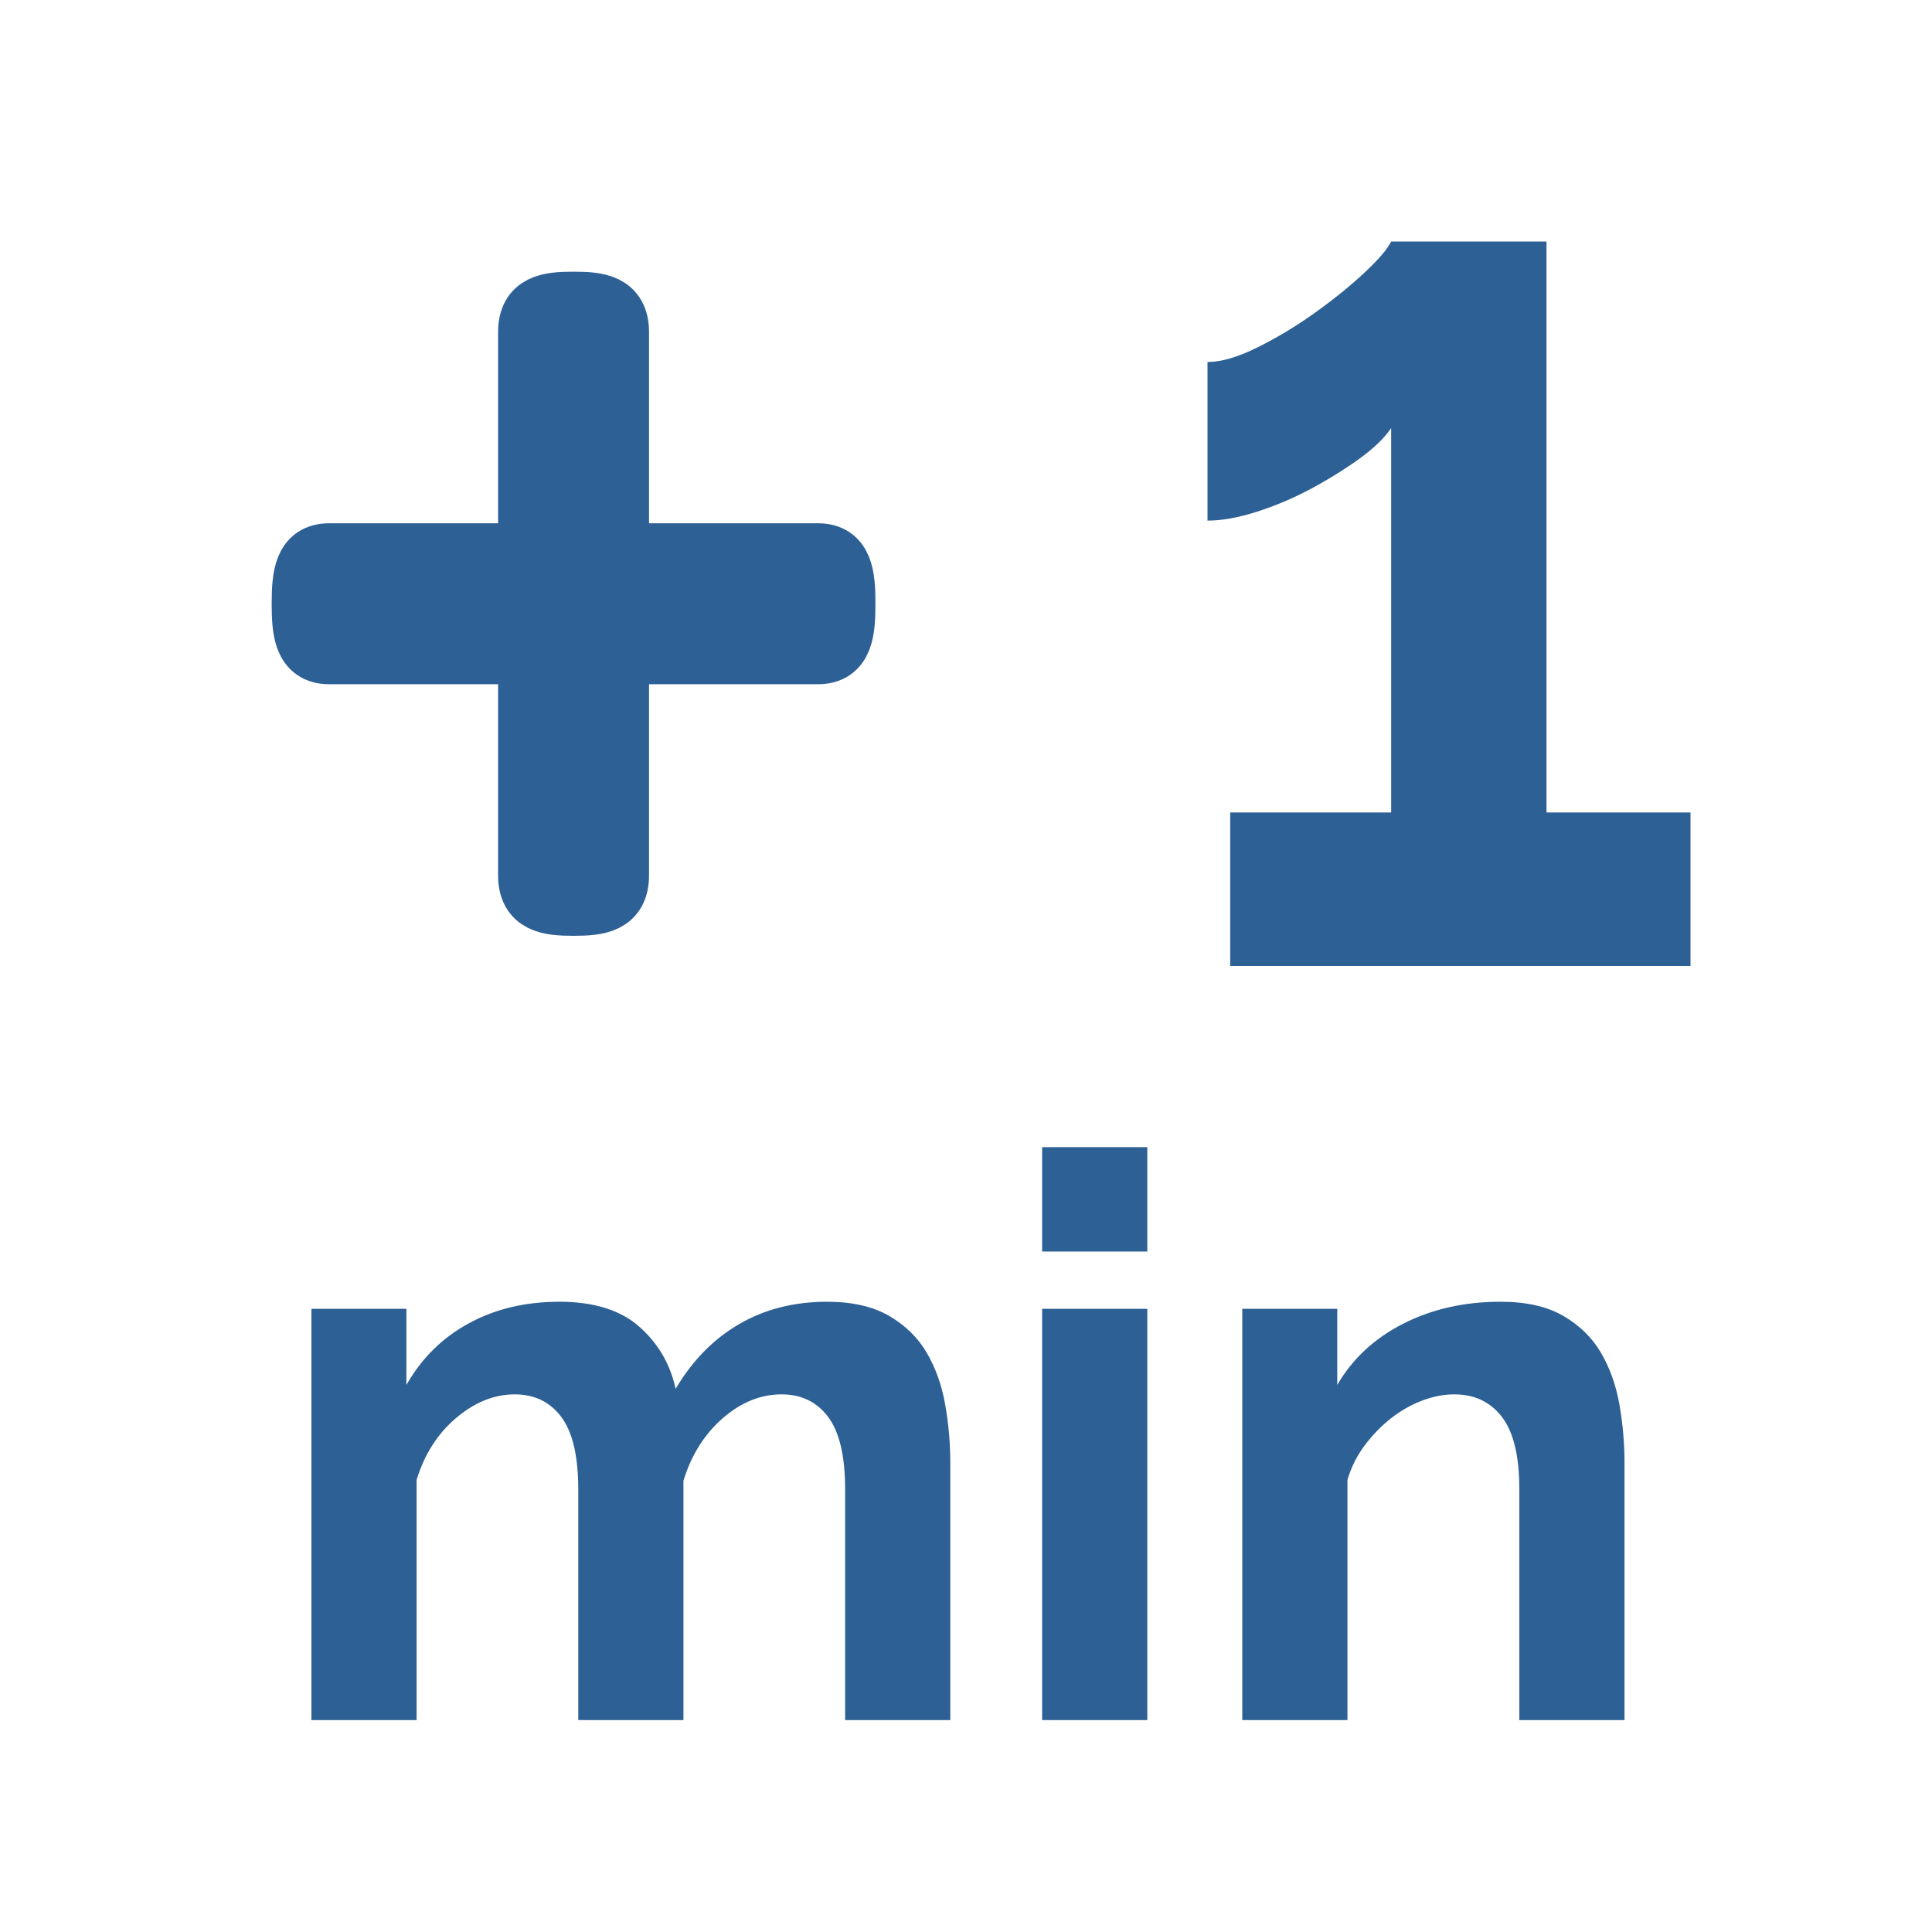
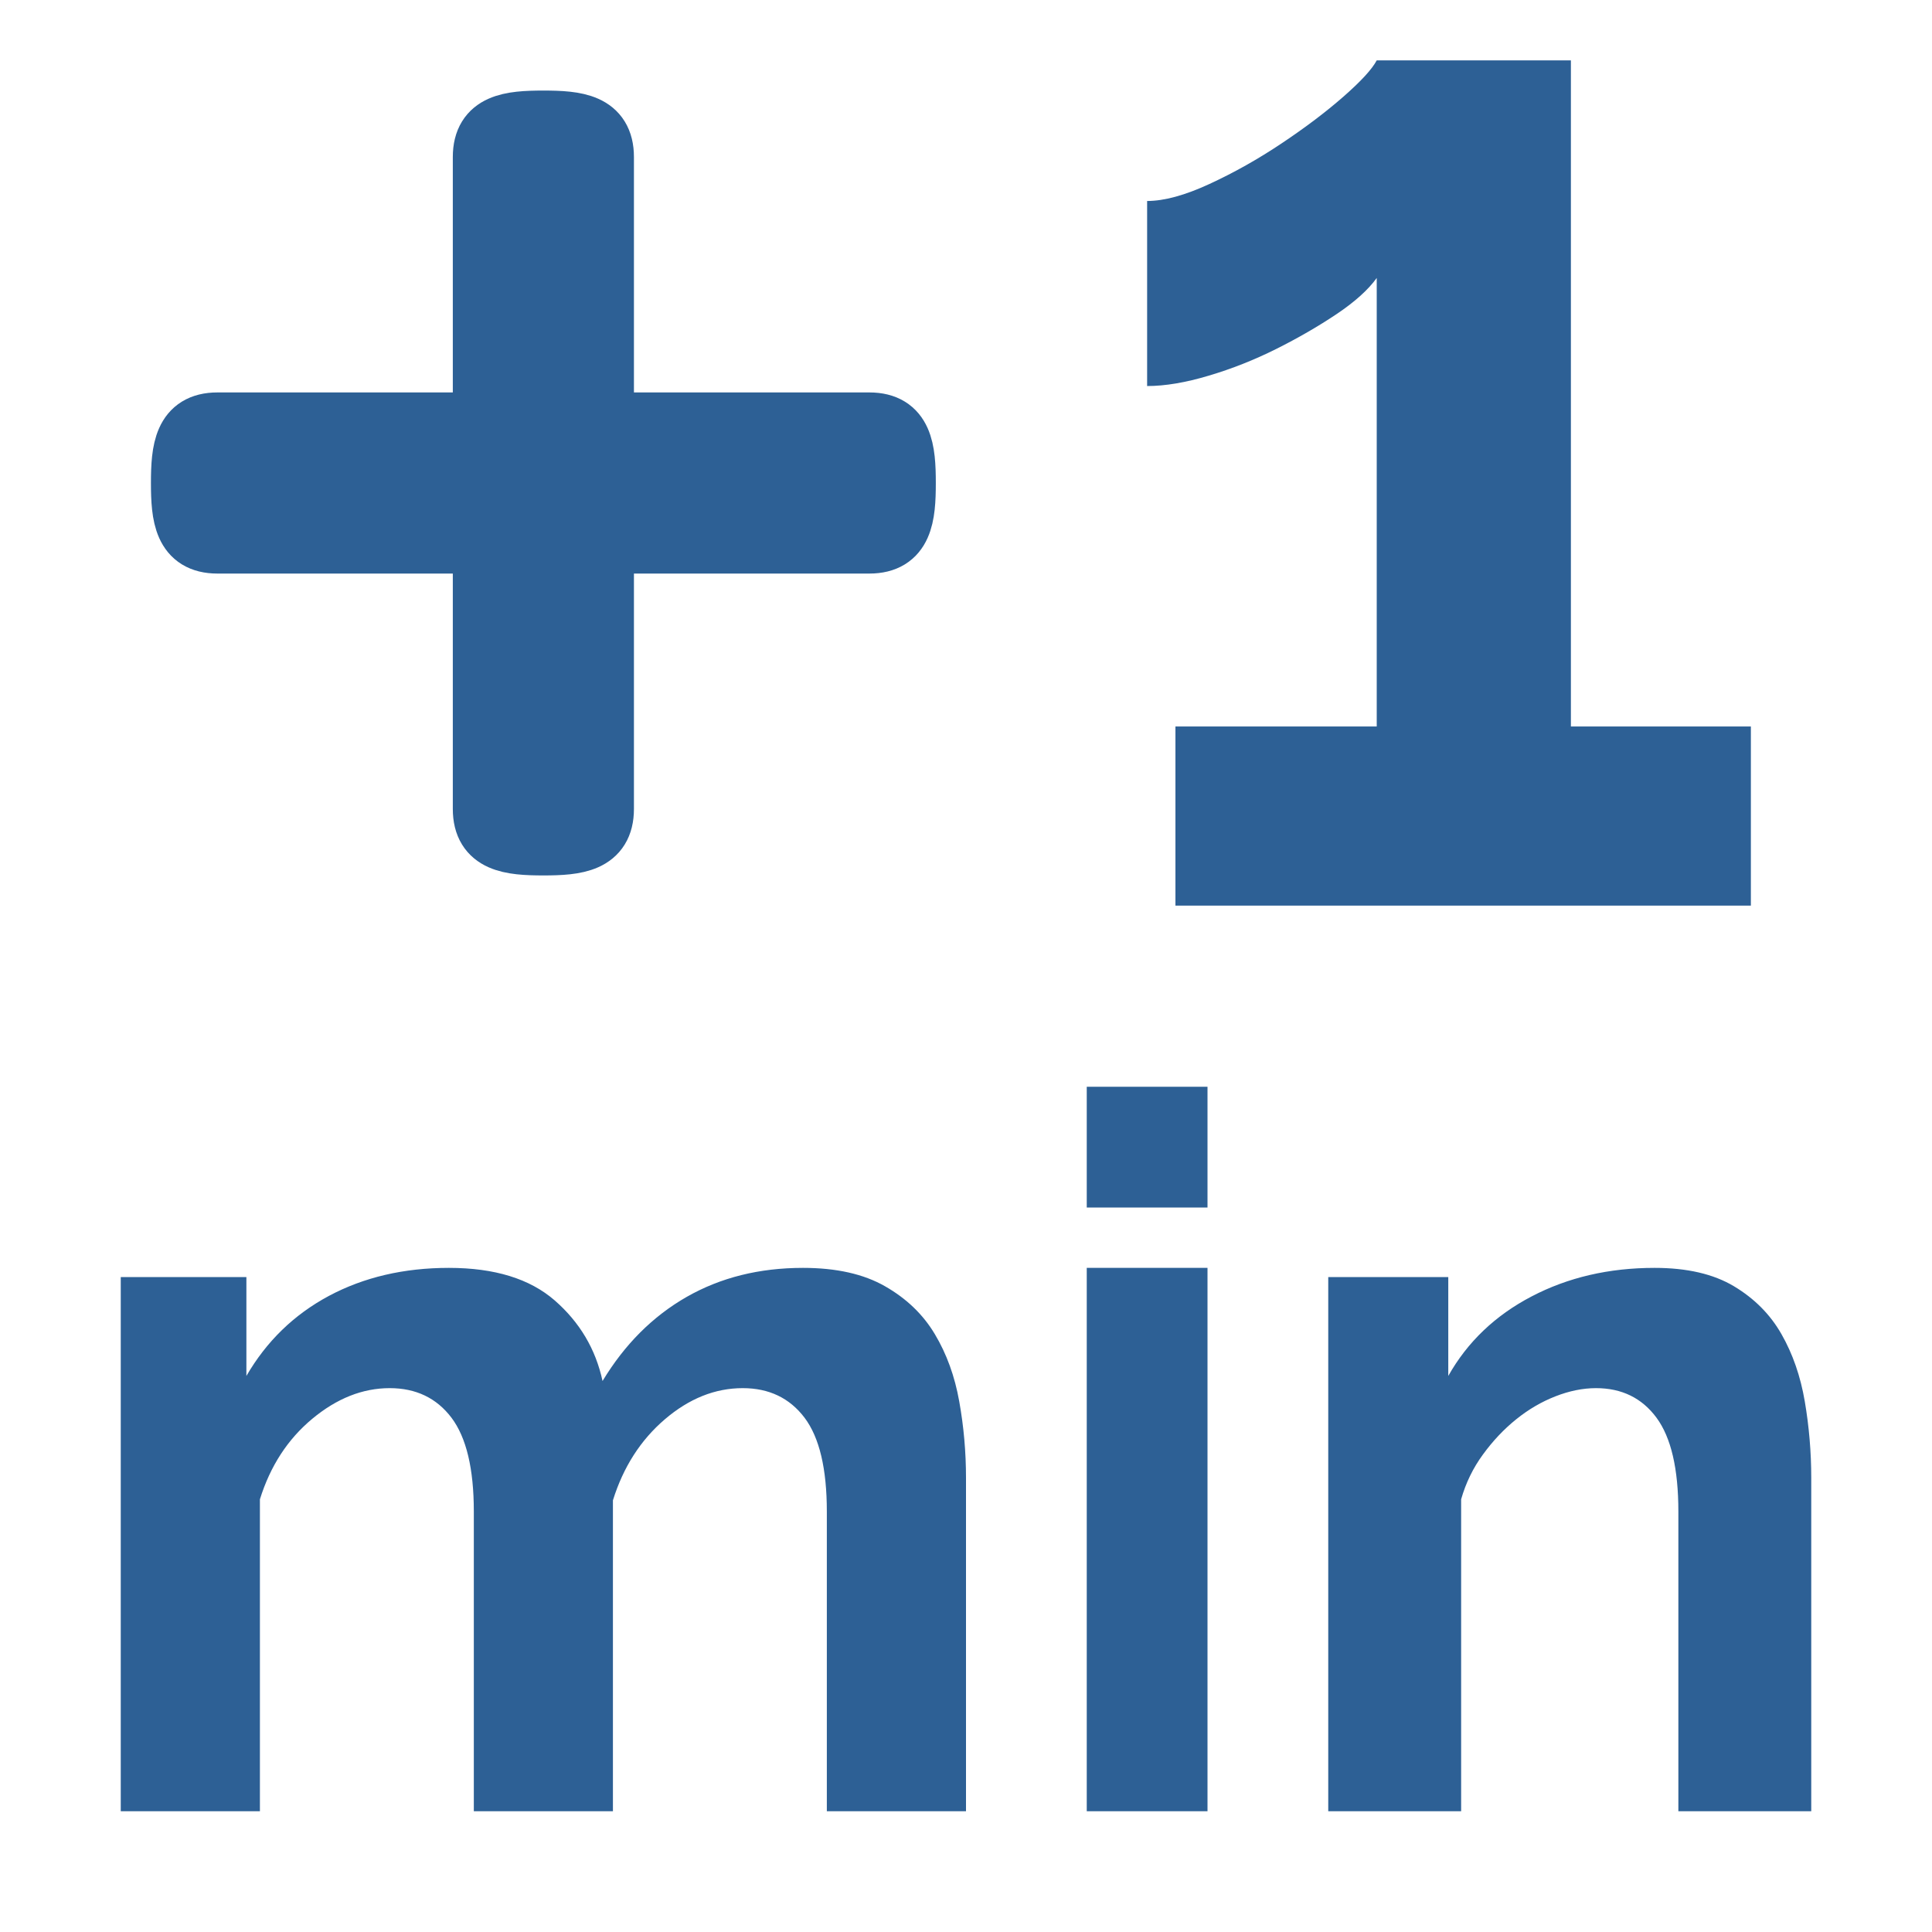
<svg xmlns="http://www.w3.org/2000/svg" width="32px" height="32px" viewBox="0 0 32 32" version="1.1">
  <g id="addMinute" stroke="none" stroke-width="1" fill="none" fill-rule="evenodd">
-     <g id="Group" transform="translate(5, 3.5)" fill="#2D6095" fill-rule="nonzero">
-       <path d="M9,6.5 C9,6.961 8.964,7.333 8.549,7.333 L5.25,7.333 L5.25,10.999 C5.25,11.459 4.915,11.5 4.5,11.5 C4.085,11.5 3.75,11.459 3.75,10.999 L3.75,7.333 L0.451,7.333 C0.037,7.333 0,6.961 0,6.5 C0,6.039 0.037,5.667 0.451,5.667 L3.75,5.667 L3.75,2.001 C3.75,1.54 4.085,1.5 4.5,1.5 C4.915,1.5 5.25,1.54 5.25,2.001 L5.25,5.667 L8.549,5.667 C8.964,5.667 9,6.039 9,6.5 Z" id="Path" stroke="#2D6095" />
-       <path d="M23,12.5 L23,9.957 L20.615,9.957 L20.615,0.5 L18.042,0.5 C17.98,0.626 17.833,0.798 17.601,1.015 C17.369,1.232 17.097,1.453 16.784,1.677 C16.471,1.901 16.152,2.094 15.826,2.255 C15.501,2.416 15.225,2.496 15,2.496 L15,2.496 L15,5.123 C15.238,5.123 15.51,5.074 15.817,4.976 C16.124,4.878 16.421,4.752 16.709,4.598 C16.997,4.444 17.263,4.279 17.507,4.104 C17.751,3.929 17.93,3.757 18.042,3.589 L18.042,3.589 L18.042,9.957 L15.376,9.957 L15.376,12.5 L23,12.5 Z" id="1" />
+     <g id="Group" transform="translate(3, 0.5)" fill="#2D6095" fill-rule="nonzero">
+       <path d="M12,7.5 C12,8.053 11.952,8.5 11.399,8.5 C9.737,8.5 8.491,8.5 7.66,8.5 C7.513,8.5 7.293,8.5 7,8.5 L7,12.899 C7,13.451 6.553,13.5 6,13.5 C5.447,13.5 5,13.451 5,12.899 L5,8.5 L0.601,8.5 C0.049,8.5 0,8.053 0,7.5 C0,6.947 0.049,6.5 0.601,6.5 L5,6.5 L5,2.101 C5,1.548 5.447,1.5 6,1.5 C6.553,1.5 7,1.548 7,2.101 L7,6.5 L11.399,6.5 C11.952,6.5 12,6.947 12,7.5 Z" id="Path" stroke="#2D6095" />
+       <path d="M26,14.5 L26,11.533 L23.019,11.533 L23.019,0.5 L19.803,0.5 C19.725,0.647 19.541,0.847 19.251,1.101 C18.962,1.354 18.621,1.612 18.23,1.873 C17.839,2.135 17.44,2.359 17.033,2.547 C16.626,2.735 16.282,2.829 16,2.829 L16,2.829 L16,5.894 C16.297,5.894 16.638,5.837 17.021,5.722 C17.405,5.608 17.776,5.461 18.136,5.281 C18.496,5.101 18.829,4.909 19.134,4.705 C19.439,4.501 19.662,4.3 19.803,4.104 L19.803,4.104 L19.803,11.533 L16.469,11.533 L16.469,14.5 L26,14.5 Z" id="1" />
    </g>
-     <path d="M6.9,28.49 L6.9,24.512 C7.03,24.087 7.249,23.745 7.556,23.485 C7.864,23.225 8.187,23.095 8.525,23.095 C8.854,23.095 9.112,23.221 9.299,23.472 C9.485,23.723 9.578,24.122 9.578,24.668 L9.578,24.668 L9.578,28.49 L11.32,28.49 L11.32,24.525 C11.45,24.1 11.667,23.756 11.97,23.491 C12.273,23.227 12.598,23.095 12.945,23.095 C13.274,23.095 13.532,23.221 13.719,23.472 C13.905,23.723 13.998,24.122 13.998,24.668 L13.998,24.668 L13.998,28.49 L15.74,28.49 L15.74,24.239 C15.74,23.91 15.712,23.585 15.655,23.264 C15.599,22.943 15.497,22.657 15.35,22.406 C15.203,22.155 14.995,21.951 14.726,21.795 C14.457,21.639 14.115,21.561 13.699,21.561 C13.153,21.561 12.668,21.684 12.243,21.931 C11.818,22.178 11.467,22.536 11.19,23.004 C11.103,22.597 10.904,22.254 10.592,21.977 C10.28,21.7 9.838,21.561 9.266,21.561 C8.703,21.561 8.202,21.68 7.764,21.919 C7.327,22.157 6.982,22.497 6.731,22.939 L6.731,22.939 L6.731,21.678 L5.158,21.678 L5.158,28.49 L6.9,28.49 Z M19.003,20.729 L19.003,19 L17.261,19 L17.261,20.729 L19.003,20.729 Z M19.003,28.49 L19.003,21.678 L17.261,21.678 L17.261,28.49 L19.003,28.49 Z M22.318,28.49 L22.318,24.512 C22.379,24.304 22.474,24.113 22.604,23.94 C22.734,23.767 22.879,23.617 23.04,23.491 C23.2,23.366 23.371,23.268 23.553,23.199 C23.735,23.13 23.913,23.095 24.086,23.095 C24.424,23.095 24.688,23.221 24.879,23.472 C25.07,23.723 25.165,24.122 25.165,24.668 L25.165,24.668 L25.165,28.49 L26.907,28.49 L26.907,24.239 C26.907,23.91 26.879,23.585 26.823,23.264 C26.766,22.943 26.664,22.657 26.517,22.406 C26.37,22.155 26.162,21.951 25.893,21.795 C25.624,21.639 25.278,21.561 24.853,21.561 C24.255,21.561 23.718,21.682 23.241,21.925 C22.764,22.168 22.4,22.506 22.149,22.939 L22.149,22.939 L22.149,21.678 L20.576,21.678 L20.576,28.49 L22.318,28.49 Z" id="min" fill="#2D6095" fill-rule="nonzero" />
+     <path d="M4.305,30 L4.305,24.833 C4.477,24.281 4.766,23.837 5.173,23.499 C5.58,23.161 6.007,22.992 6.455,22.992 C6.89,22.992 7.231,23.156 7.478,23.482 C7.724,23.809 7.848,24.326 7.848,25.036 L7.848,30 L10.152,30 L10.152,24.85 C10.324,24.298 10.611,23.851 11.012,23.508 C11.414,23.164 11.844,22.992 12.302,22.992 C12.738,22.992 13.079,23.156 13.326,23.482 C13.572,23.809 13.695,24.326 13.695,25.036 L13.695,30 L16,30 L16,24.478 C16,24.051 15.963,23.629 15.888,23.212 C15.814,22.795 15.679,22.424 15.484,22.098 C15.289,21.771 15.014,21.507 14.658,21.304 C14.303,21.101 13.85,21 13.3,21 C12.577,21 11.935,21.16 11.373,21.481 C10.812,21.802 10.347,22.266 9.98,22.874 C9.866,22.345 9.602,21.901 9.189,21.54 C8.776,21.18 8.192,21 7.435,21 C6.69,21 6.027,21.155 5.448,21.464 C4.869,21.774 4.414,22.216 4.081,22.79 L4.081,21.152 L2,21.152 L2,30 L4.305,30 Z M20,20 L20,18 L18,18 L18,20 L20,20 Z M20,30 L20,21 L18,21 L18,30 L20,30 Z M24.201,30 L24.201,24.833 C24.278,24.563 24.398,24.315 24.563,24.09 C24.727,23.865 24.91,23.671 25.113,23.508 C25.316,23.344 25.532,23.218 25.762,23.128 C25.992,23.038 26.216,22.992 26.435,22.992 C26.862,22.992 27.196,23.156 27.437,23.482 C27.678,23.809 27.799,24.326 27.799,25.036 L27.799,30 L30,30 L30,24.478 C30,24.051 29.964,23.629 29.893,23.212 C29.822,22.795 29.693,22.424 29.507,22.098 C29.321,21.771 29.058,21.507 28.719,21.304 C28.379,21.101 27.941,21 27.405,21 C26.649,21 25.97,21.158 25.368,21.473 C24.765,21.788 24.305,22.227 23.988,22.79 L23.988,21.152 L22,21.152 L22,30 L24.201,30 Z" id="min" fill="#2D6095" fill-rule="nonzero" />
  </g>
</svg>
